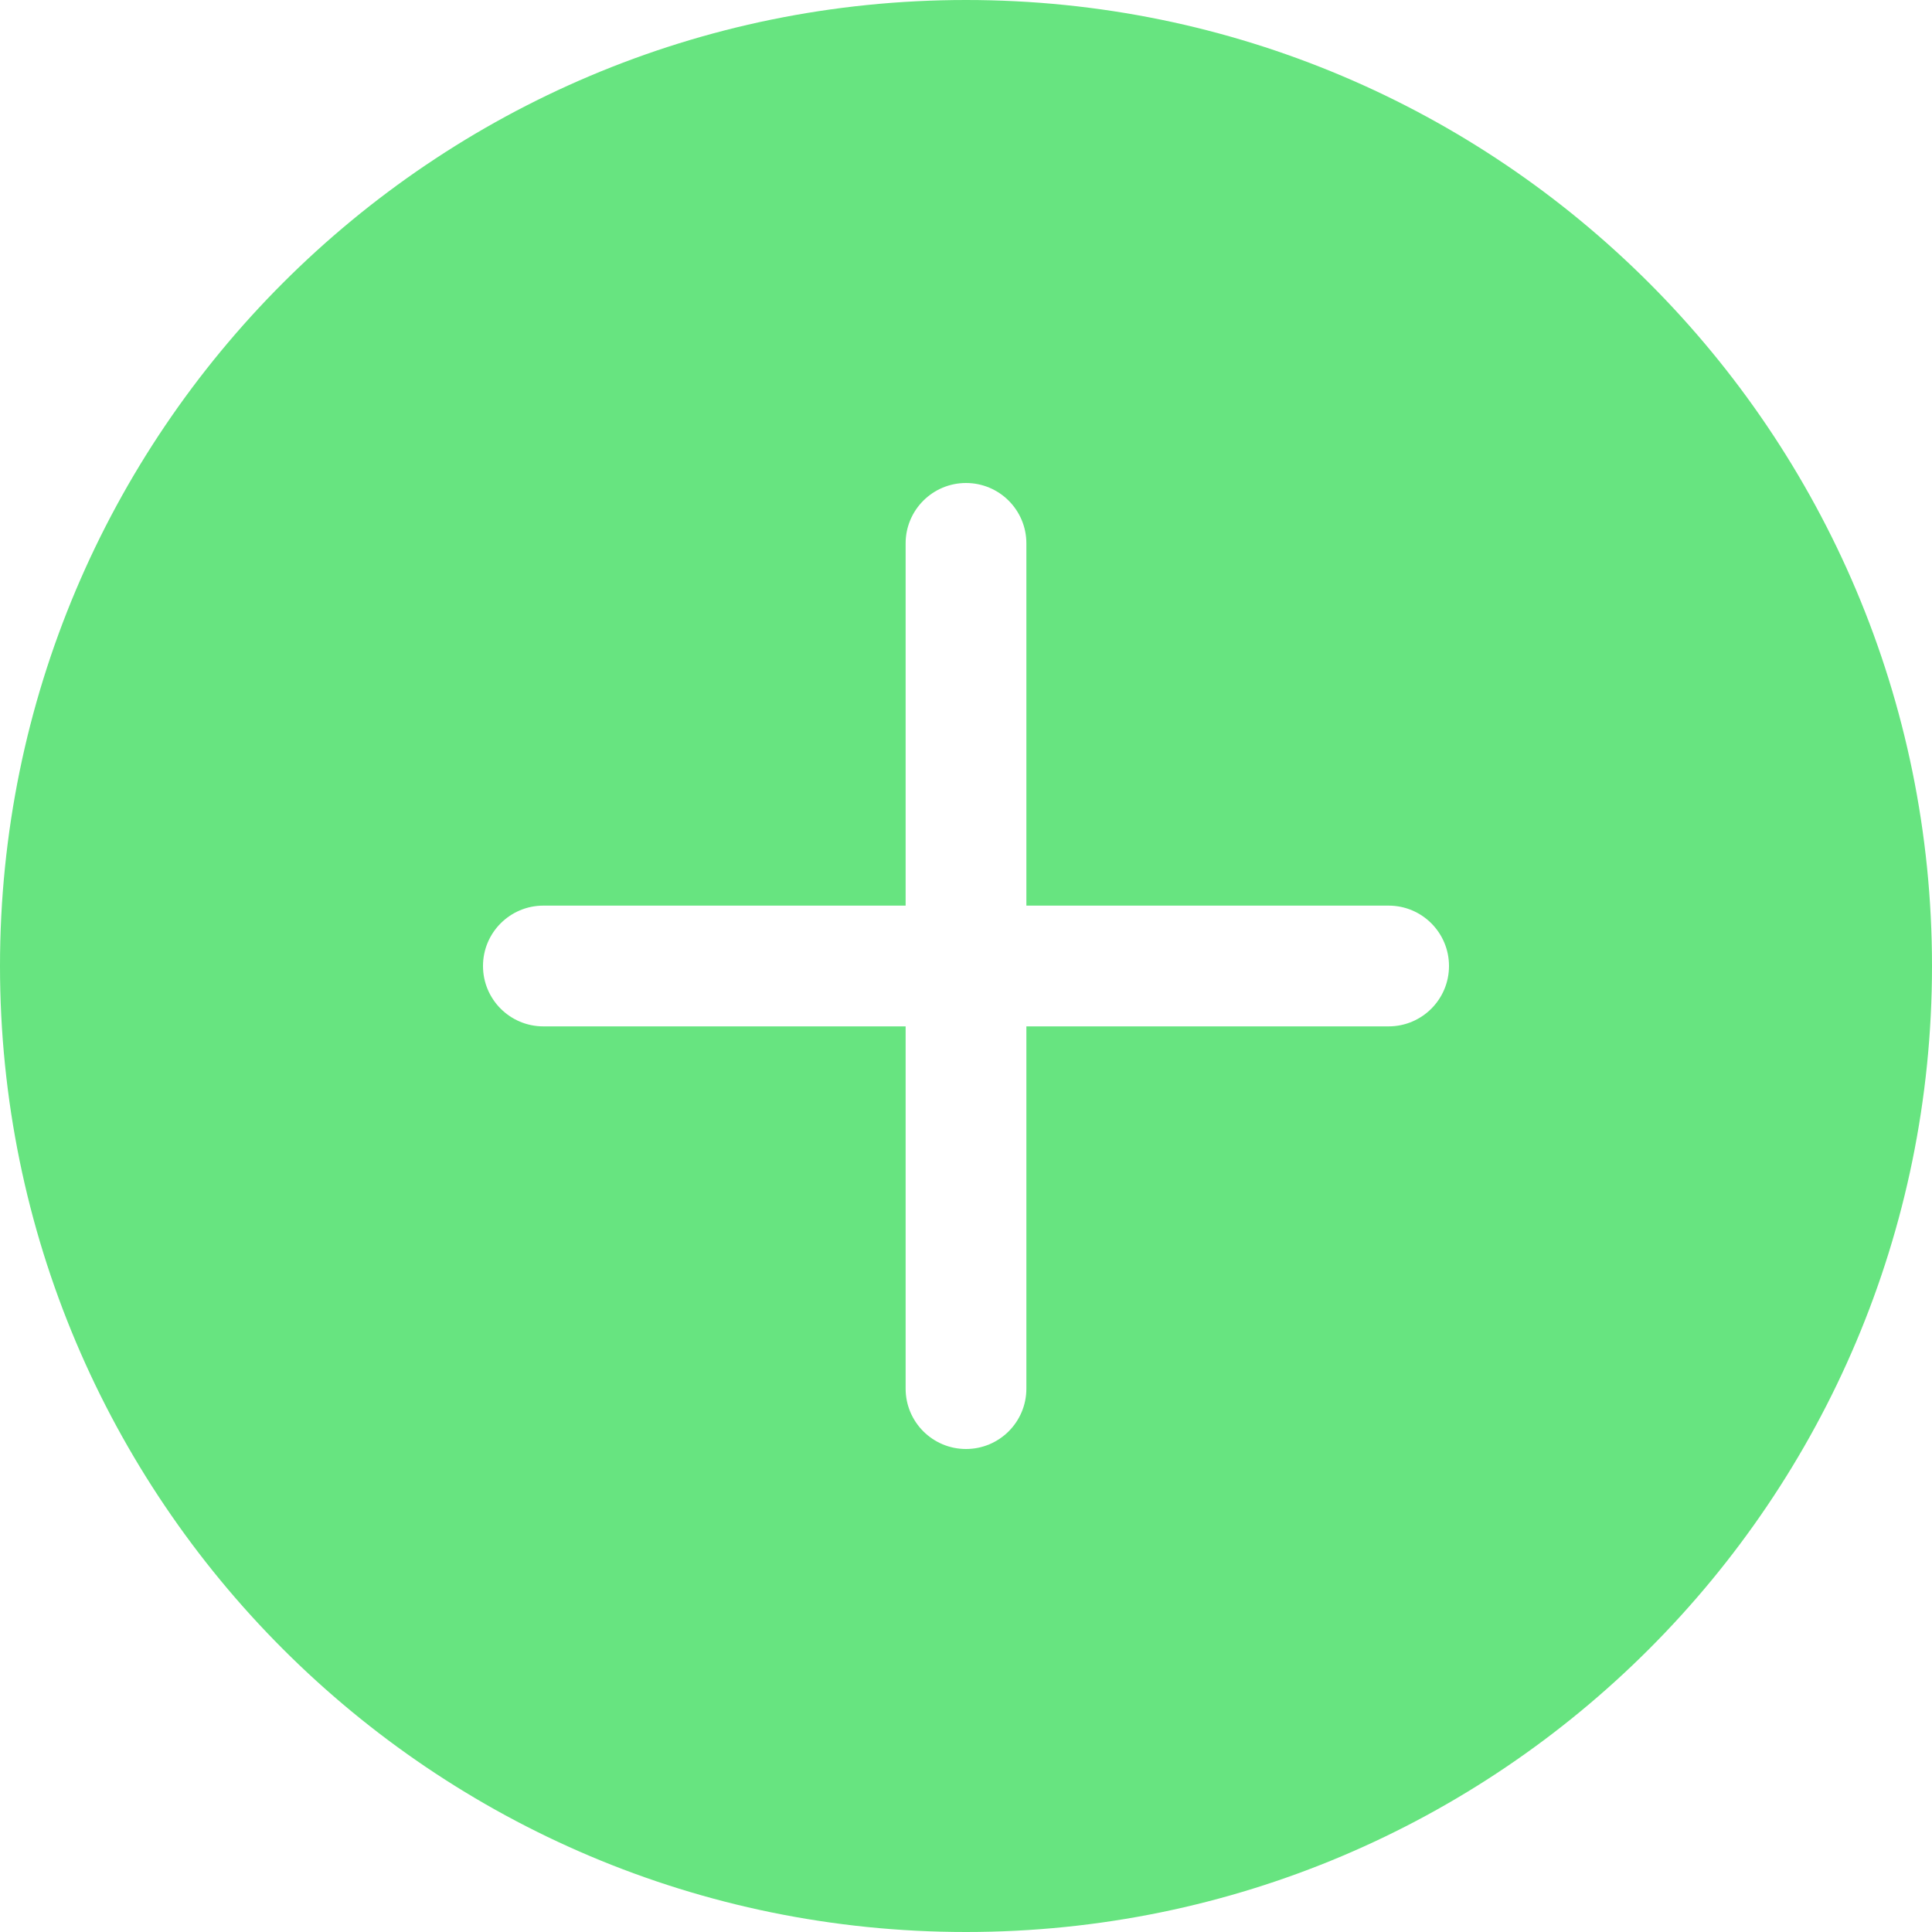
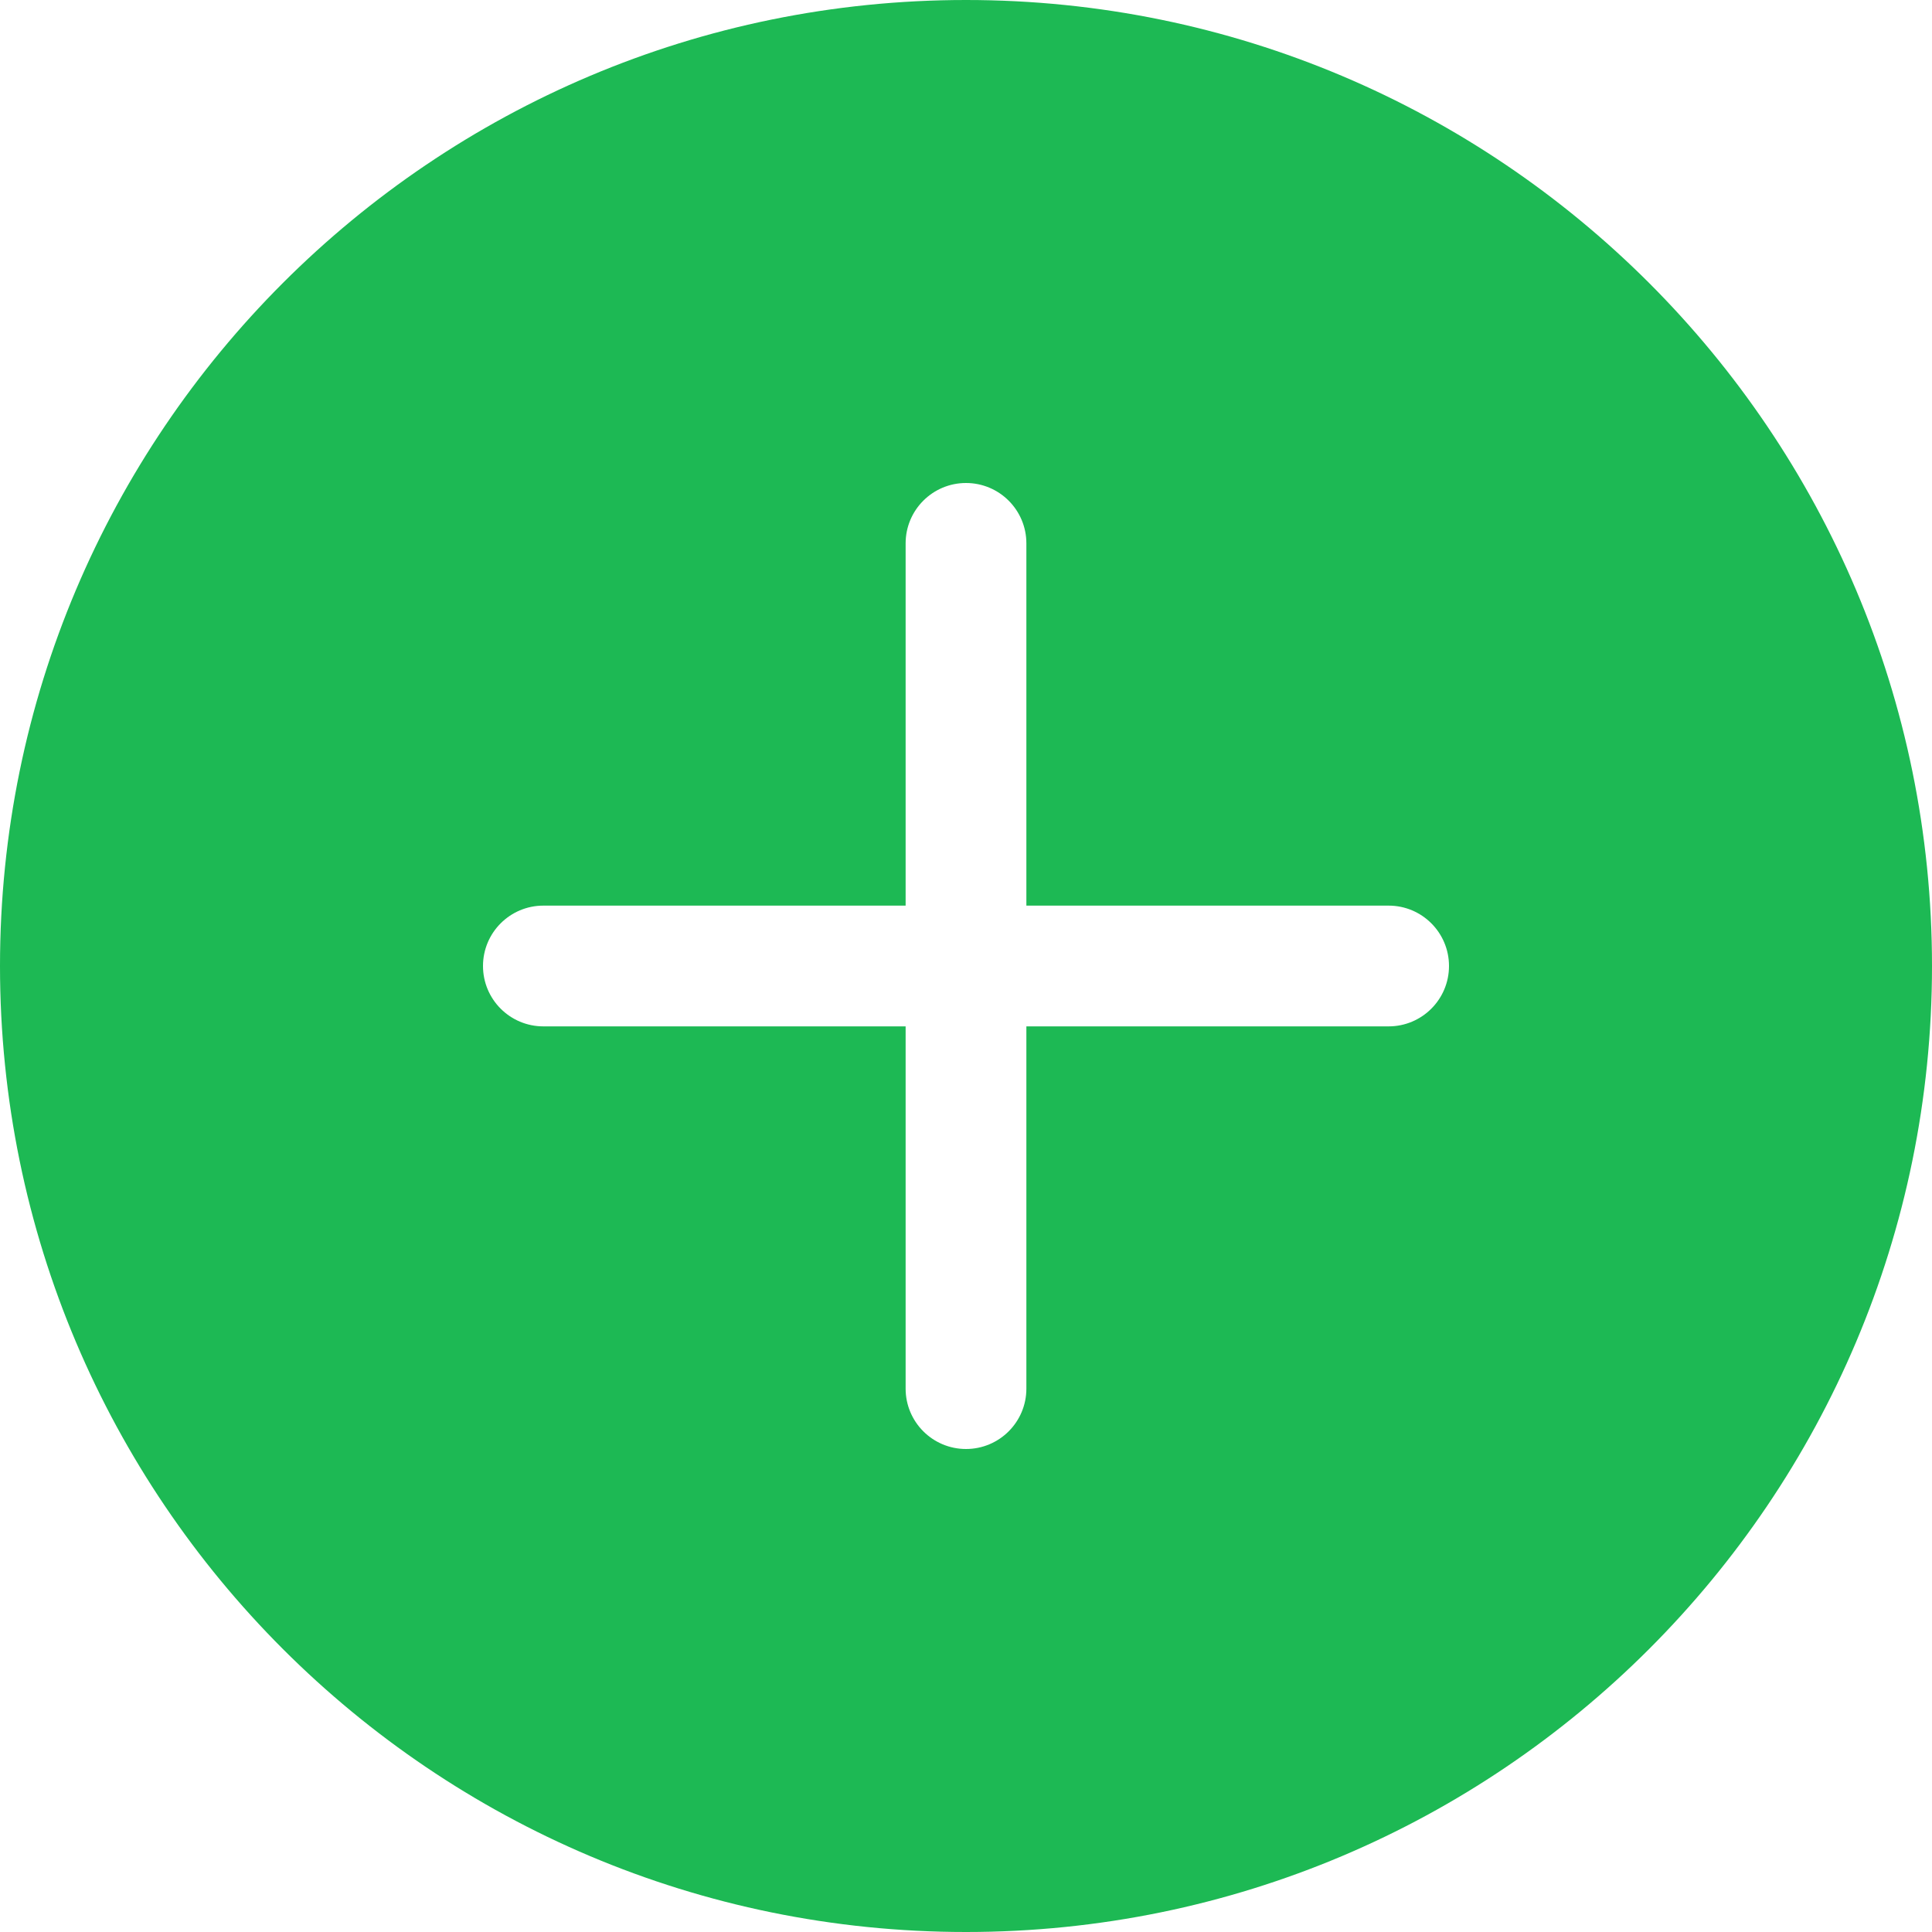
- <svg xmlns="http://www.w3.org/2000/svg" width="16" height="16" fill="#67E480" class="bi bi-plus-circle-fill" viewBox="0 0 16 16">
+ <svg xmlns="http://www.w3.org/2000/svg" width="16" height="16" fill="#1DB954" class="bi bi-plus-circle-fill" viewBox="0 0 16 16">
  <path d="M16 8A8 8 0 1 1 0 8a8 8 0 0 1 16 0zM8.5 4.5a.5.5 0 0 0-1 0v3h-3a.5.5 0 0 0 0 1h3v3a.5.5 0 0 0 1 0v-3h3a.5.5 0 0 0 0-1h-3v-3z" />
</svg>
